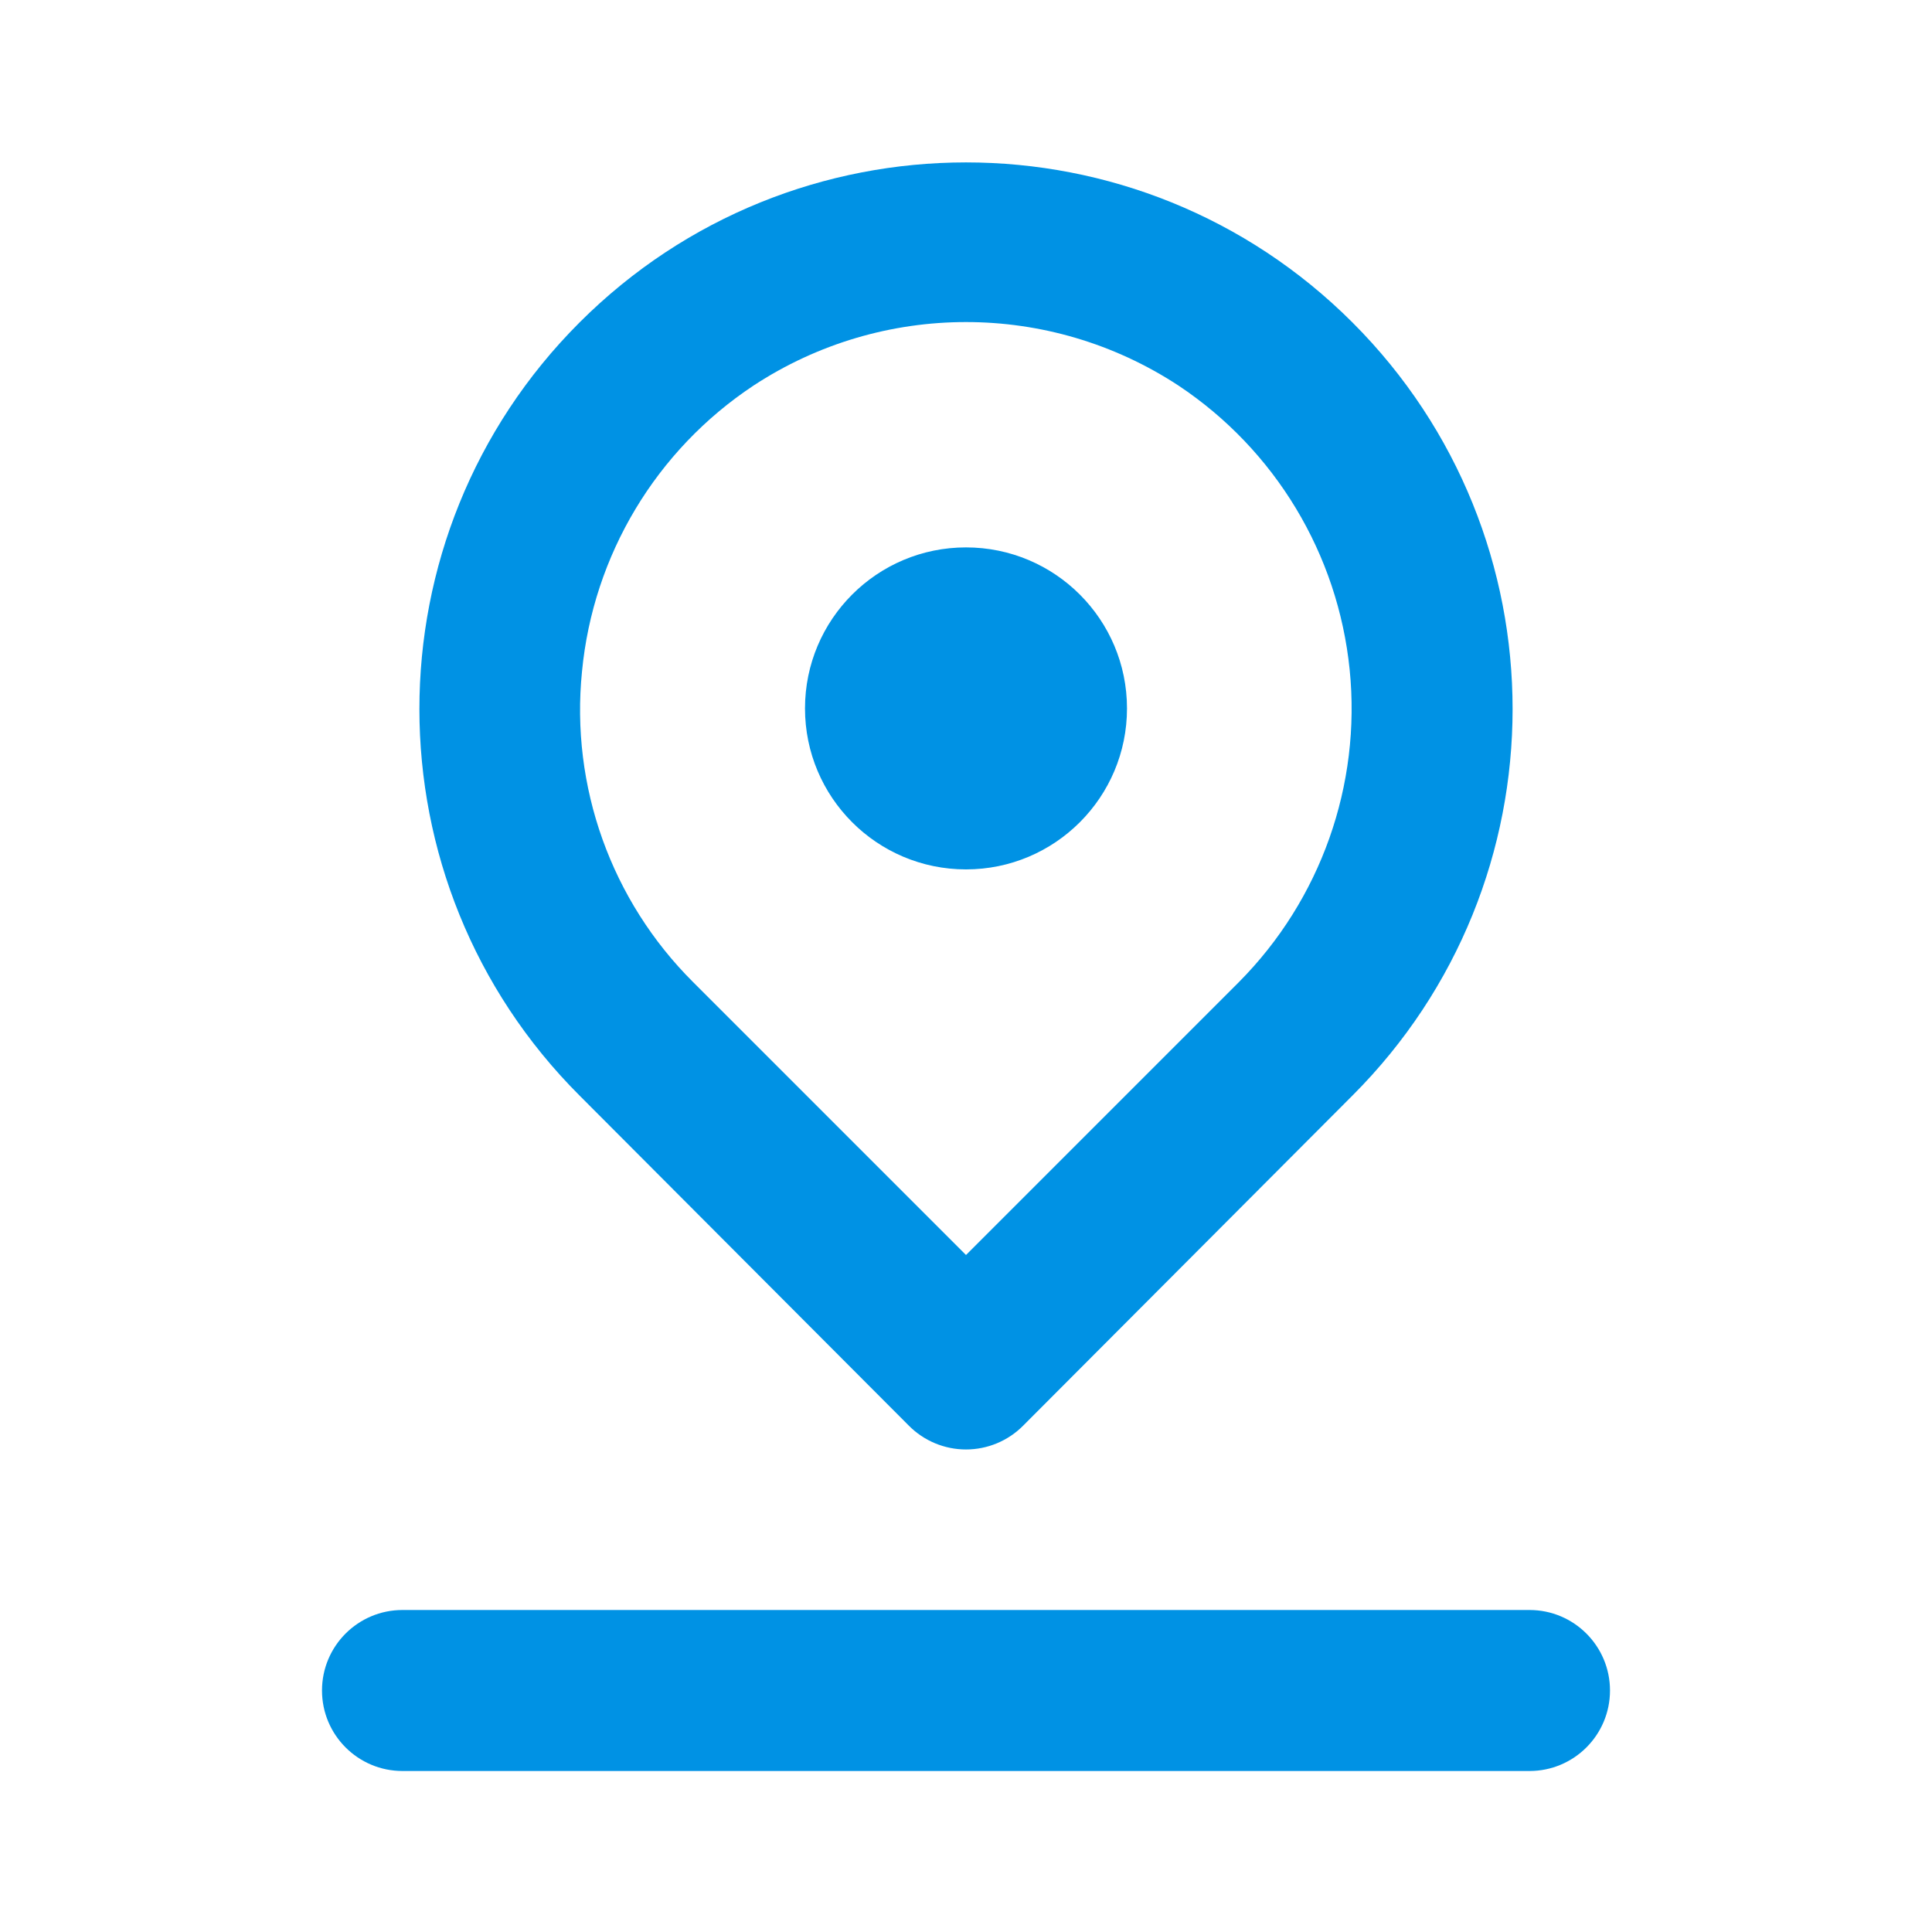
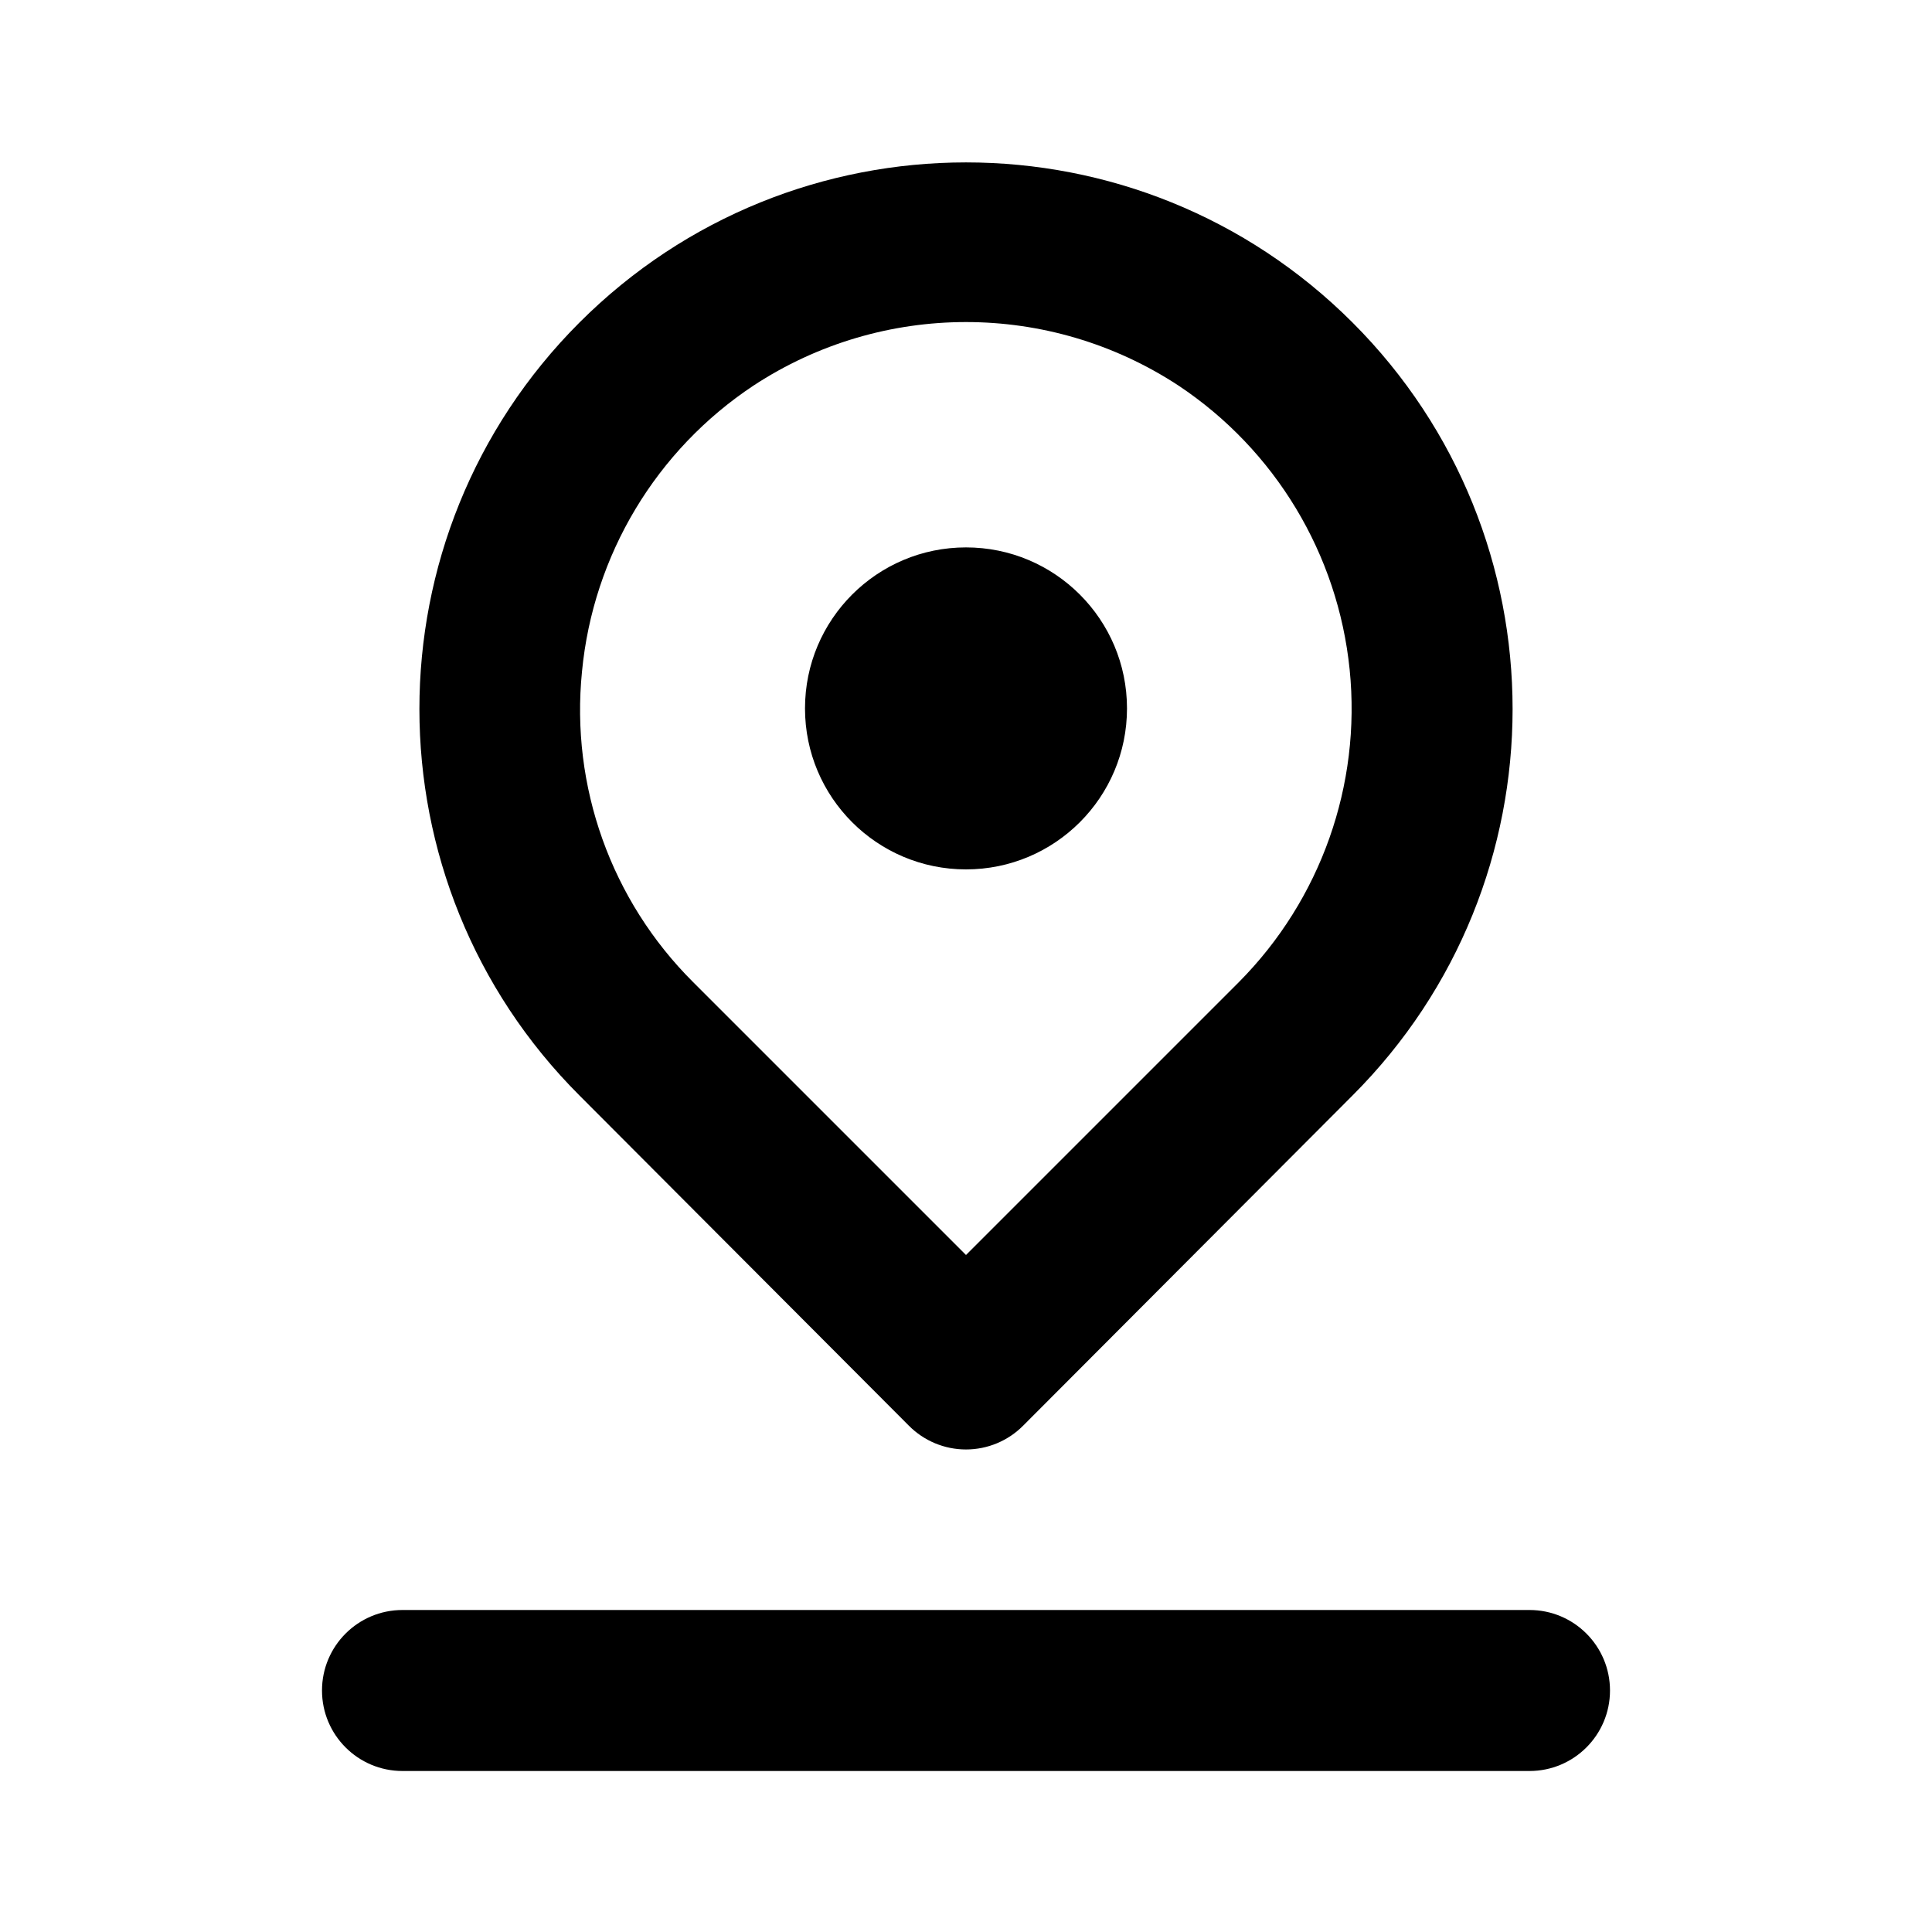
<svg xmlns="http://www.w3.org/2000/svg" viewBox="0 0 24 24">
-   <path fill="#0092E4" d="M12,10.8a2,2,0,1,0-2-2A2,2,0,0,0,12,10.8Zm-.71,6.91a1,1,0,0,0,1.42,0l4.09-4.1a6.79,6.79,0,1,0-9.6,0ZM7.23,8.34A4.81,4.81,0,0,1,9.36,4.79a4.81,4.81,0,0,1,5.28,0,4.82,4.82,0,0,1,.75,7.41L12,15.59,8.61,12.2A4.77,4.77,0,0,1,7.23,8.34ZM19,20H5a1,1,0,0,0,0,2H19a1,1,0,0,0,0-2Z" />
+   <path d="M12,10.8a2,2,0,1,0-2-2A2,2,0,0,0,12,10.8Zm-.71,6.91a1,1,0,0,0,1.42,0l4.09-4.1a6.79,6.79,0,1,0-9.6,0ZM7.23,8.34A4.81,4.81,0,0,1,9.36,4.79a4.81,4.81,0,0,1,5.28,0,4.82,4.82,0,0,1,.75,7.41L12,15.59,8.61,12.2A4.77,4.77,0,0,1,7.23,8.34ZM19,20H5a1,1,0,0,0,0,2H19a1,1,0,0,0,0-2Z" />
</svg>
